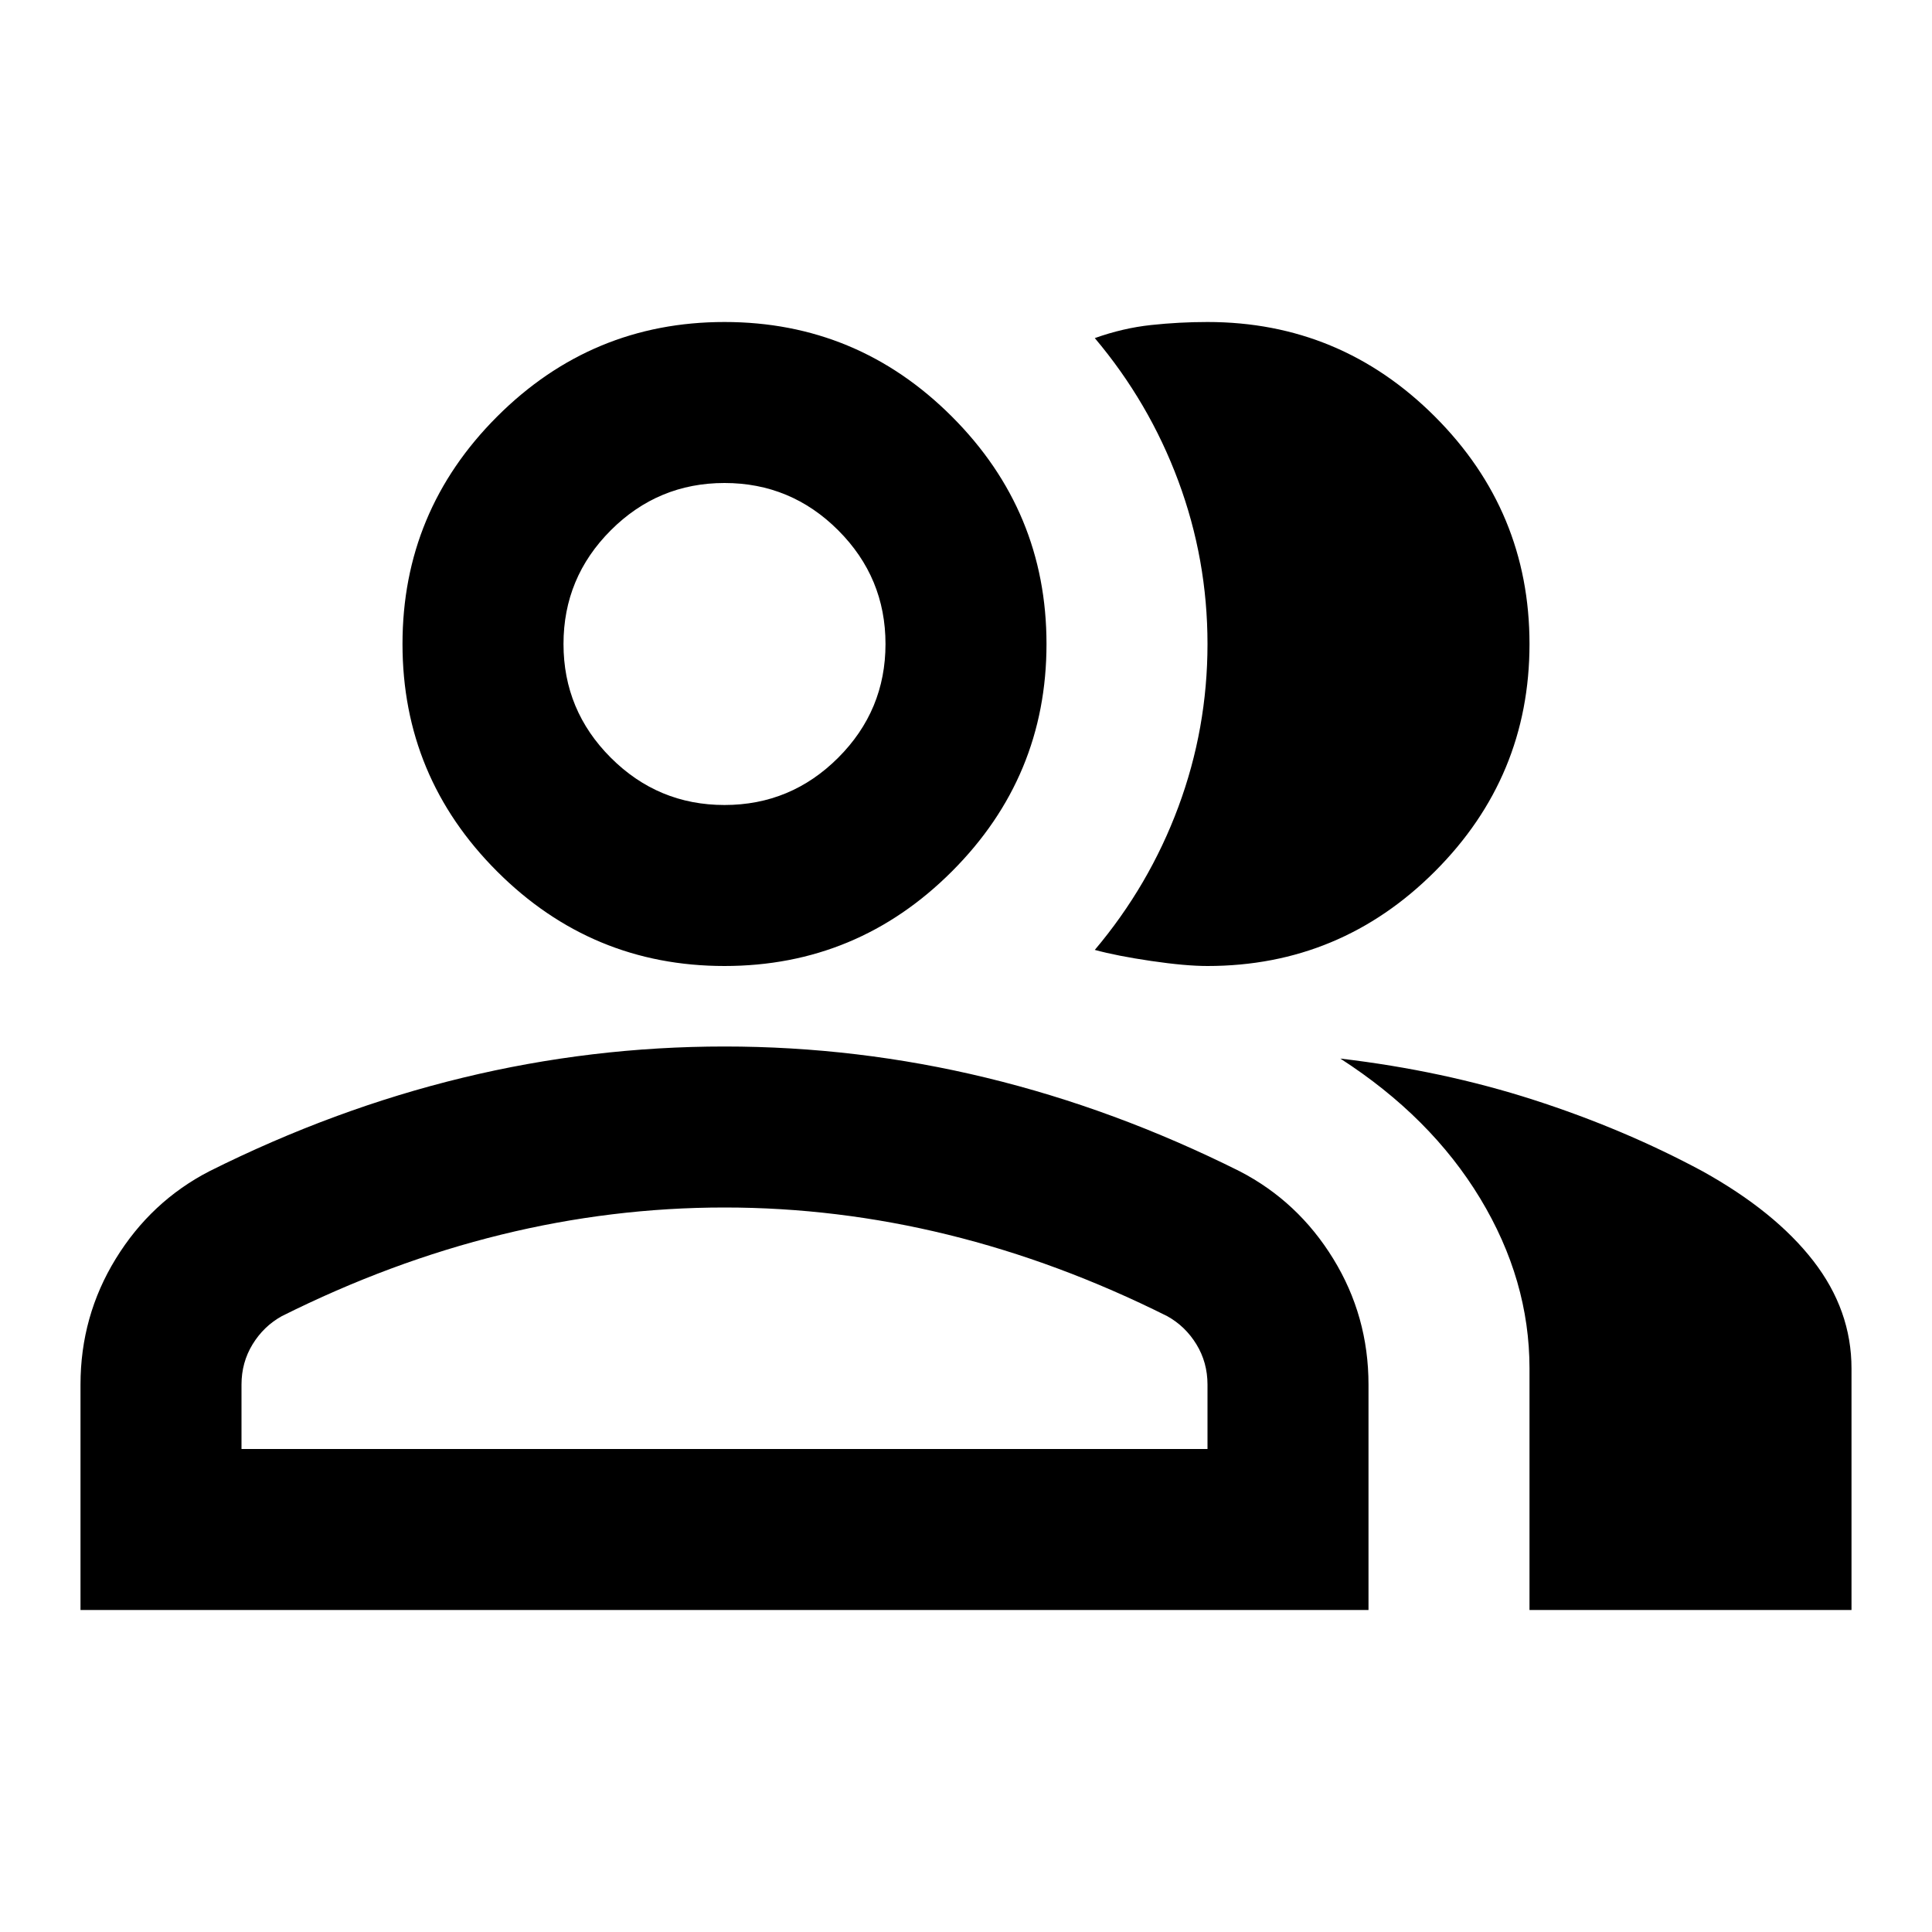
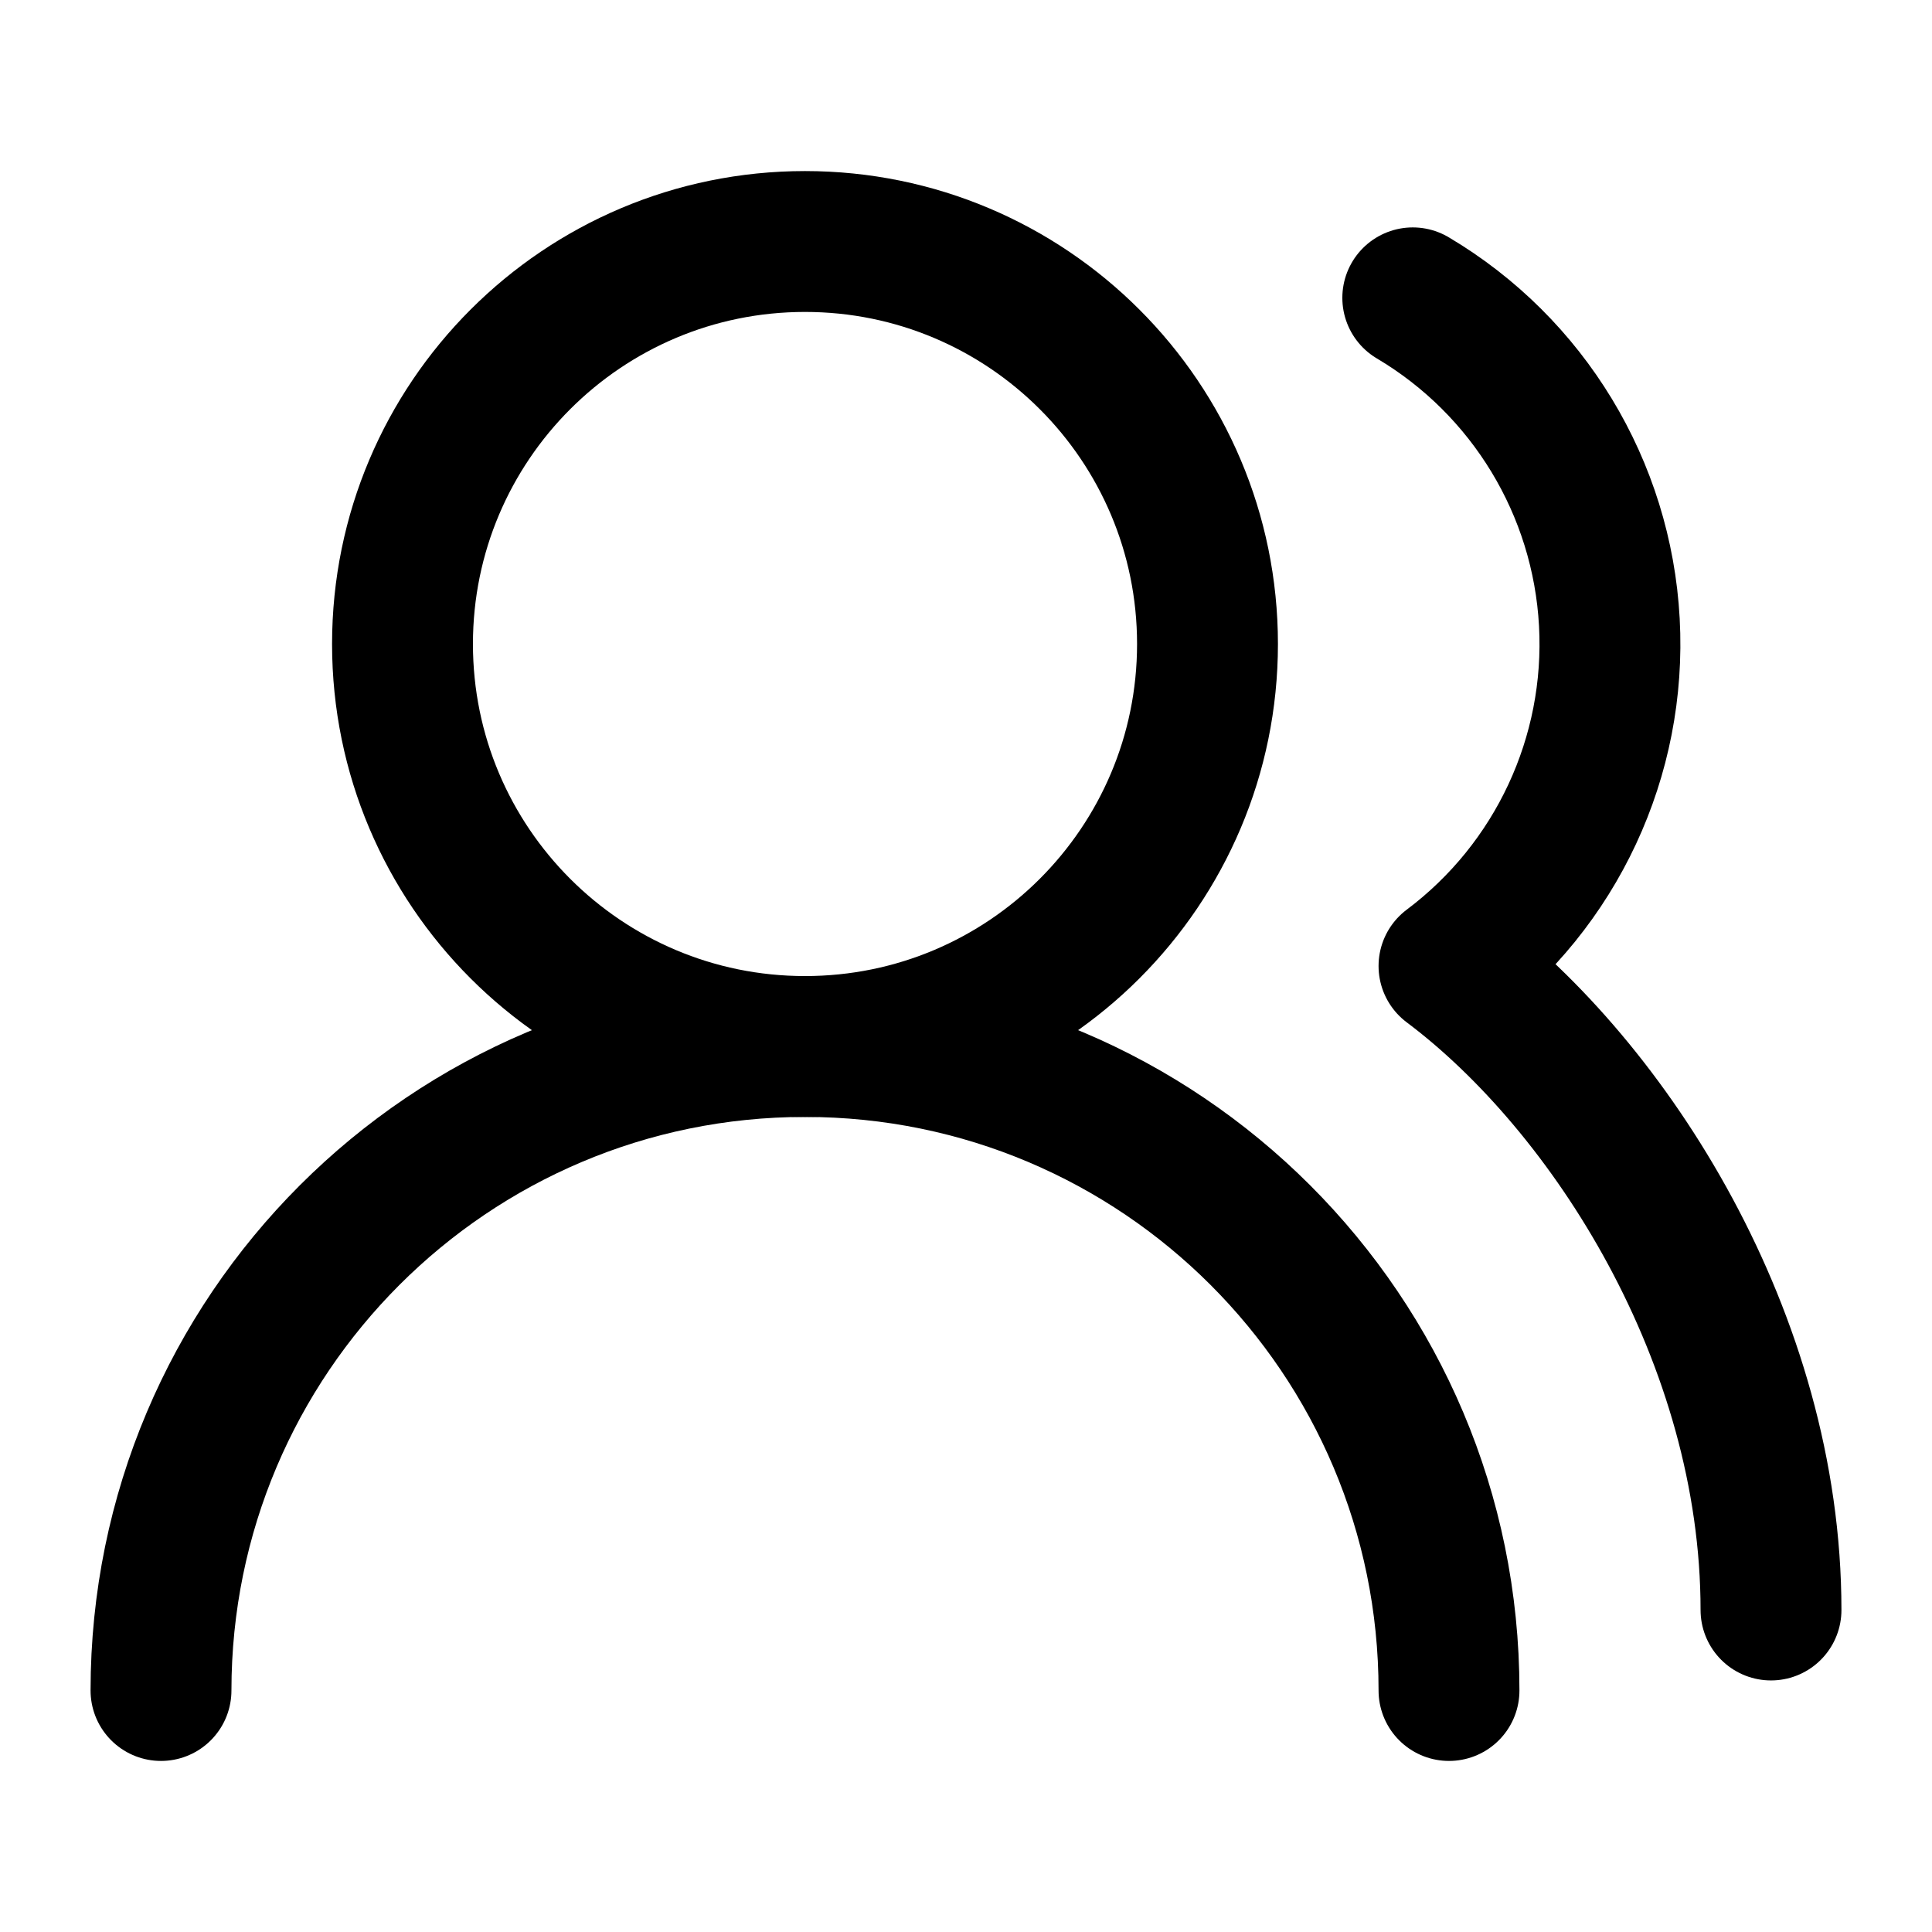
- <svg xmlns="http://www.w3.org/2000/svg" viewBox="0 -960 960 960">
-   <path d="M40-160v-112q0-34 17.5-62.5T104-378q62-31 126-46.5T360-440q66 0 130 15.5T616-378q29 15 46.5 43.5T680-272v112H40Zm720 0v-120q0-44-24.5-84.5T666-434q51 6 96 20.5t84 35.5q36 20 55 44.5t19 53.5v120H760ZM360-480q-66 0-113-47t-47-113q0-66 47-113t113-47q66 0 113 47t47 113q0 66-47 113t-113 47Zm400-160q0 66-47 113t-113 47q-11 0-28-2.5t-28-5.5q27-32 41.5-71t14.5-81q0-42-14.5-81T544-792q14-5 28-6.5t28-1.5q66 0 113 47t47 113ZM120-240h480v-32q0-11-5.5-20T580-306q-54-27-109-40.5T360-360q-56 0-111 13.5T140-306q-9 5-14.5 14t-5.5 20v32Zm240-320q33 0 56.5-23.5T440-640q0-33-23.5-56.5T360-720q-33 0-56.5 23.5T280-640q0 33 23.5 56.5T360-560Zm0 320Zm0-400Z" />
+ <svg xmlns="http://www.w3.org/2000/svg" class="lucide lucide-users-round" width="24" height="24" viewBox="0 0 24 24" fill="none" stroke="currentColor" stroke-width="1.75" stroke-linecap="round" stroke-linejoin="round">
+   <path d="M18 21a8 8 0 0 0-16 0" />
+   <circle cx="10" cy="8" r="5" />
+   <path d="M22 20c0-3.37-2-6.5-4-8a5 5 0 0 0-.45-8.3" />
</svg>
